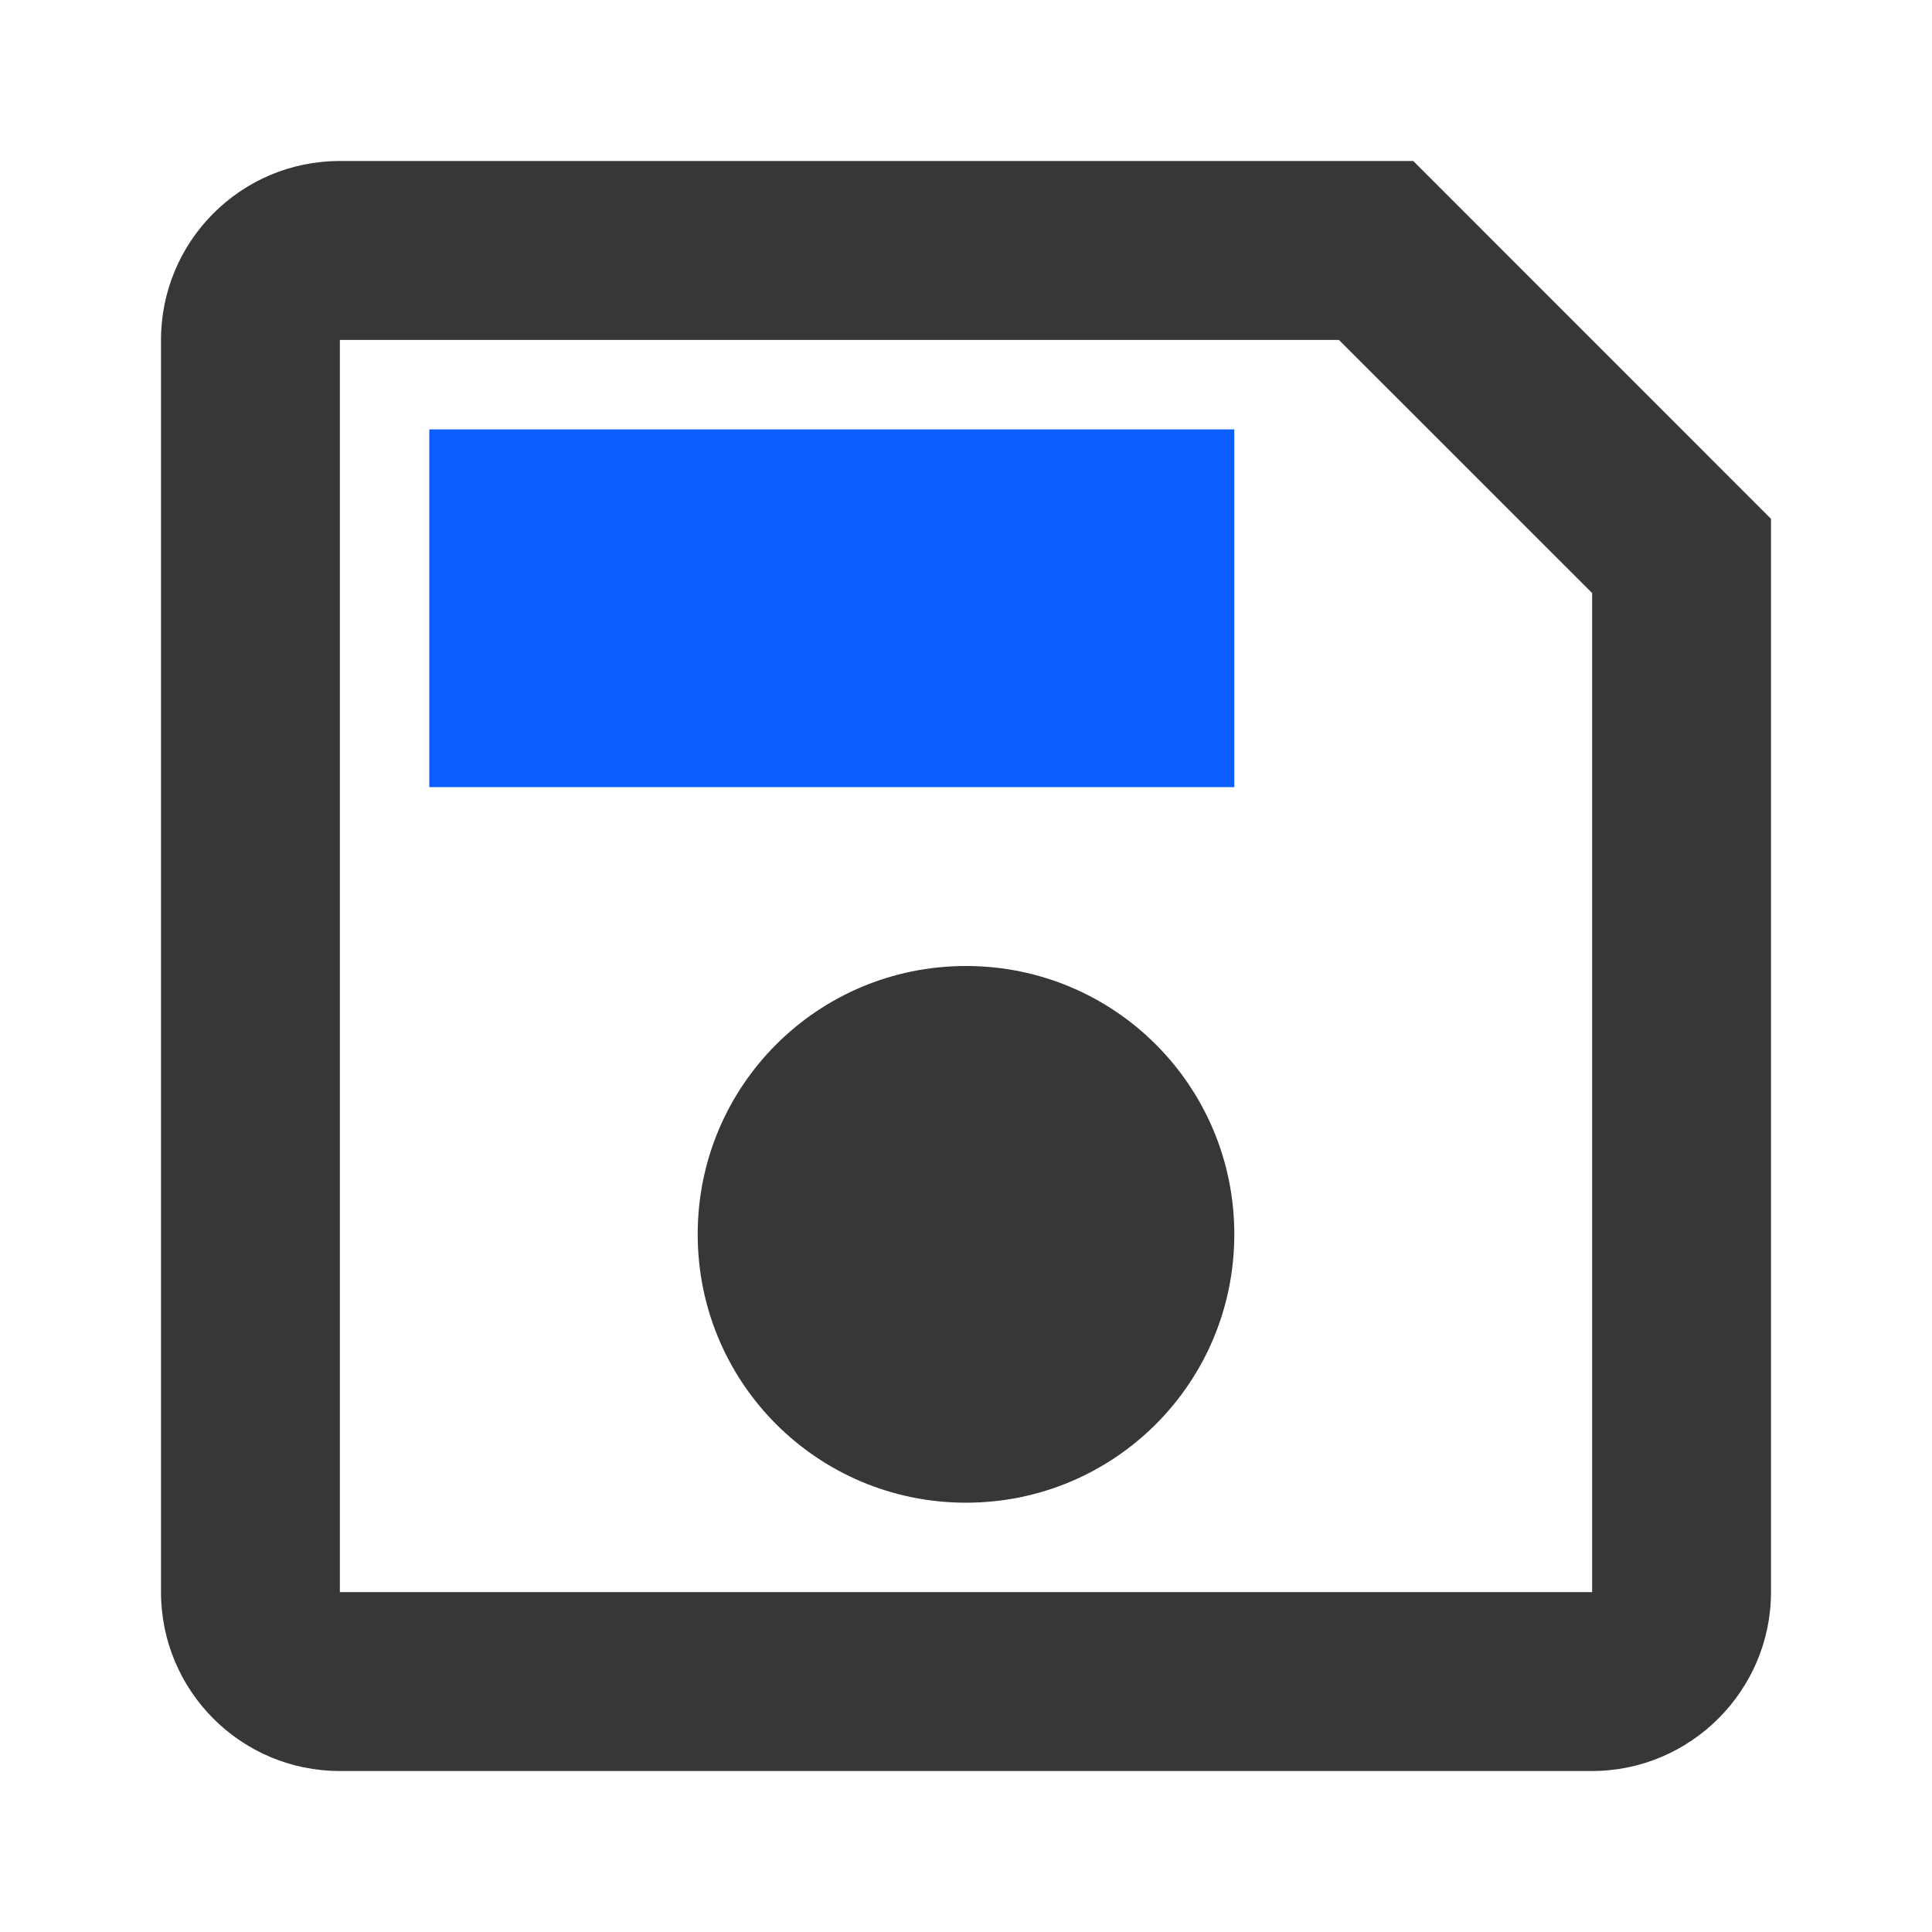
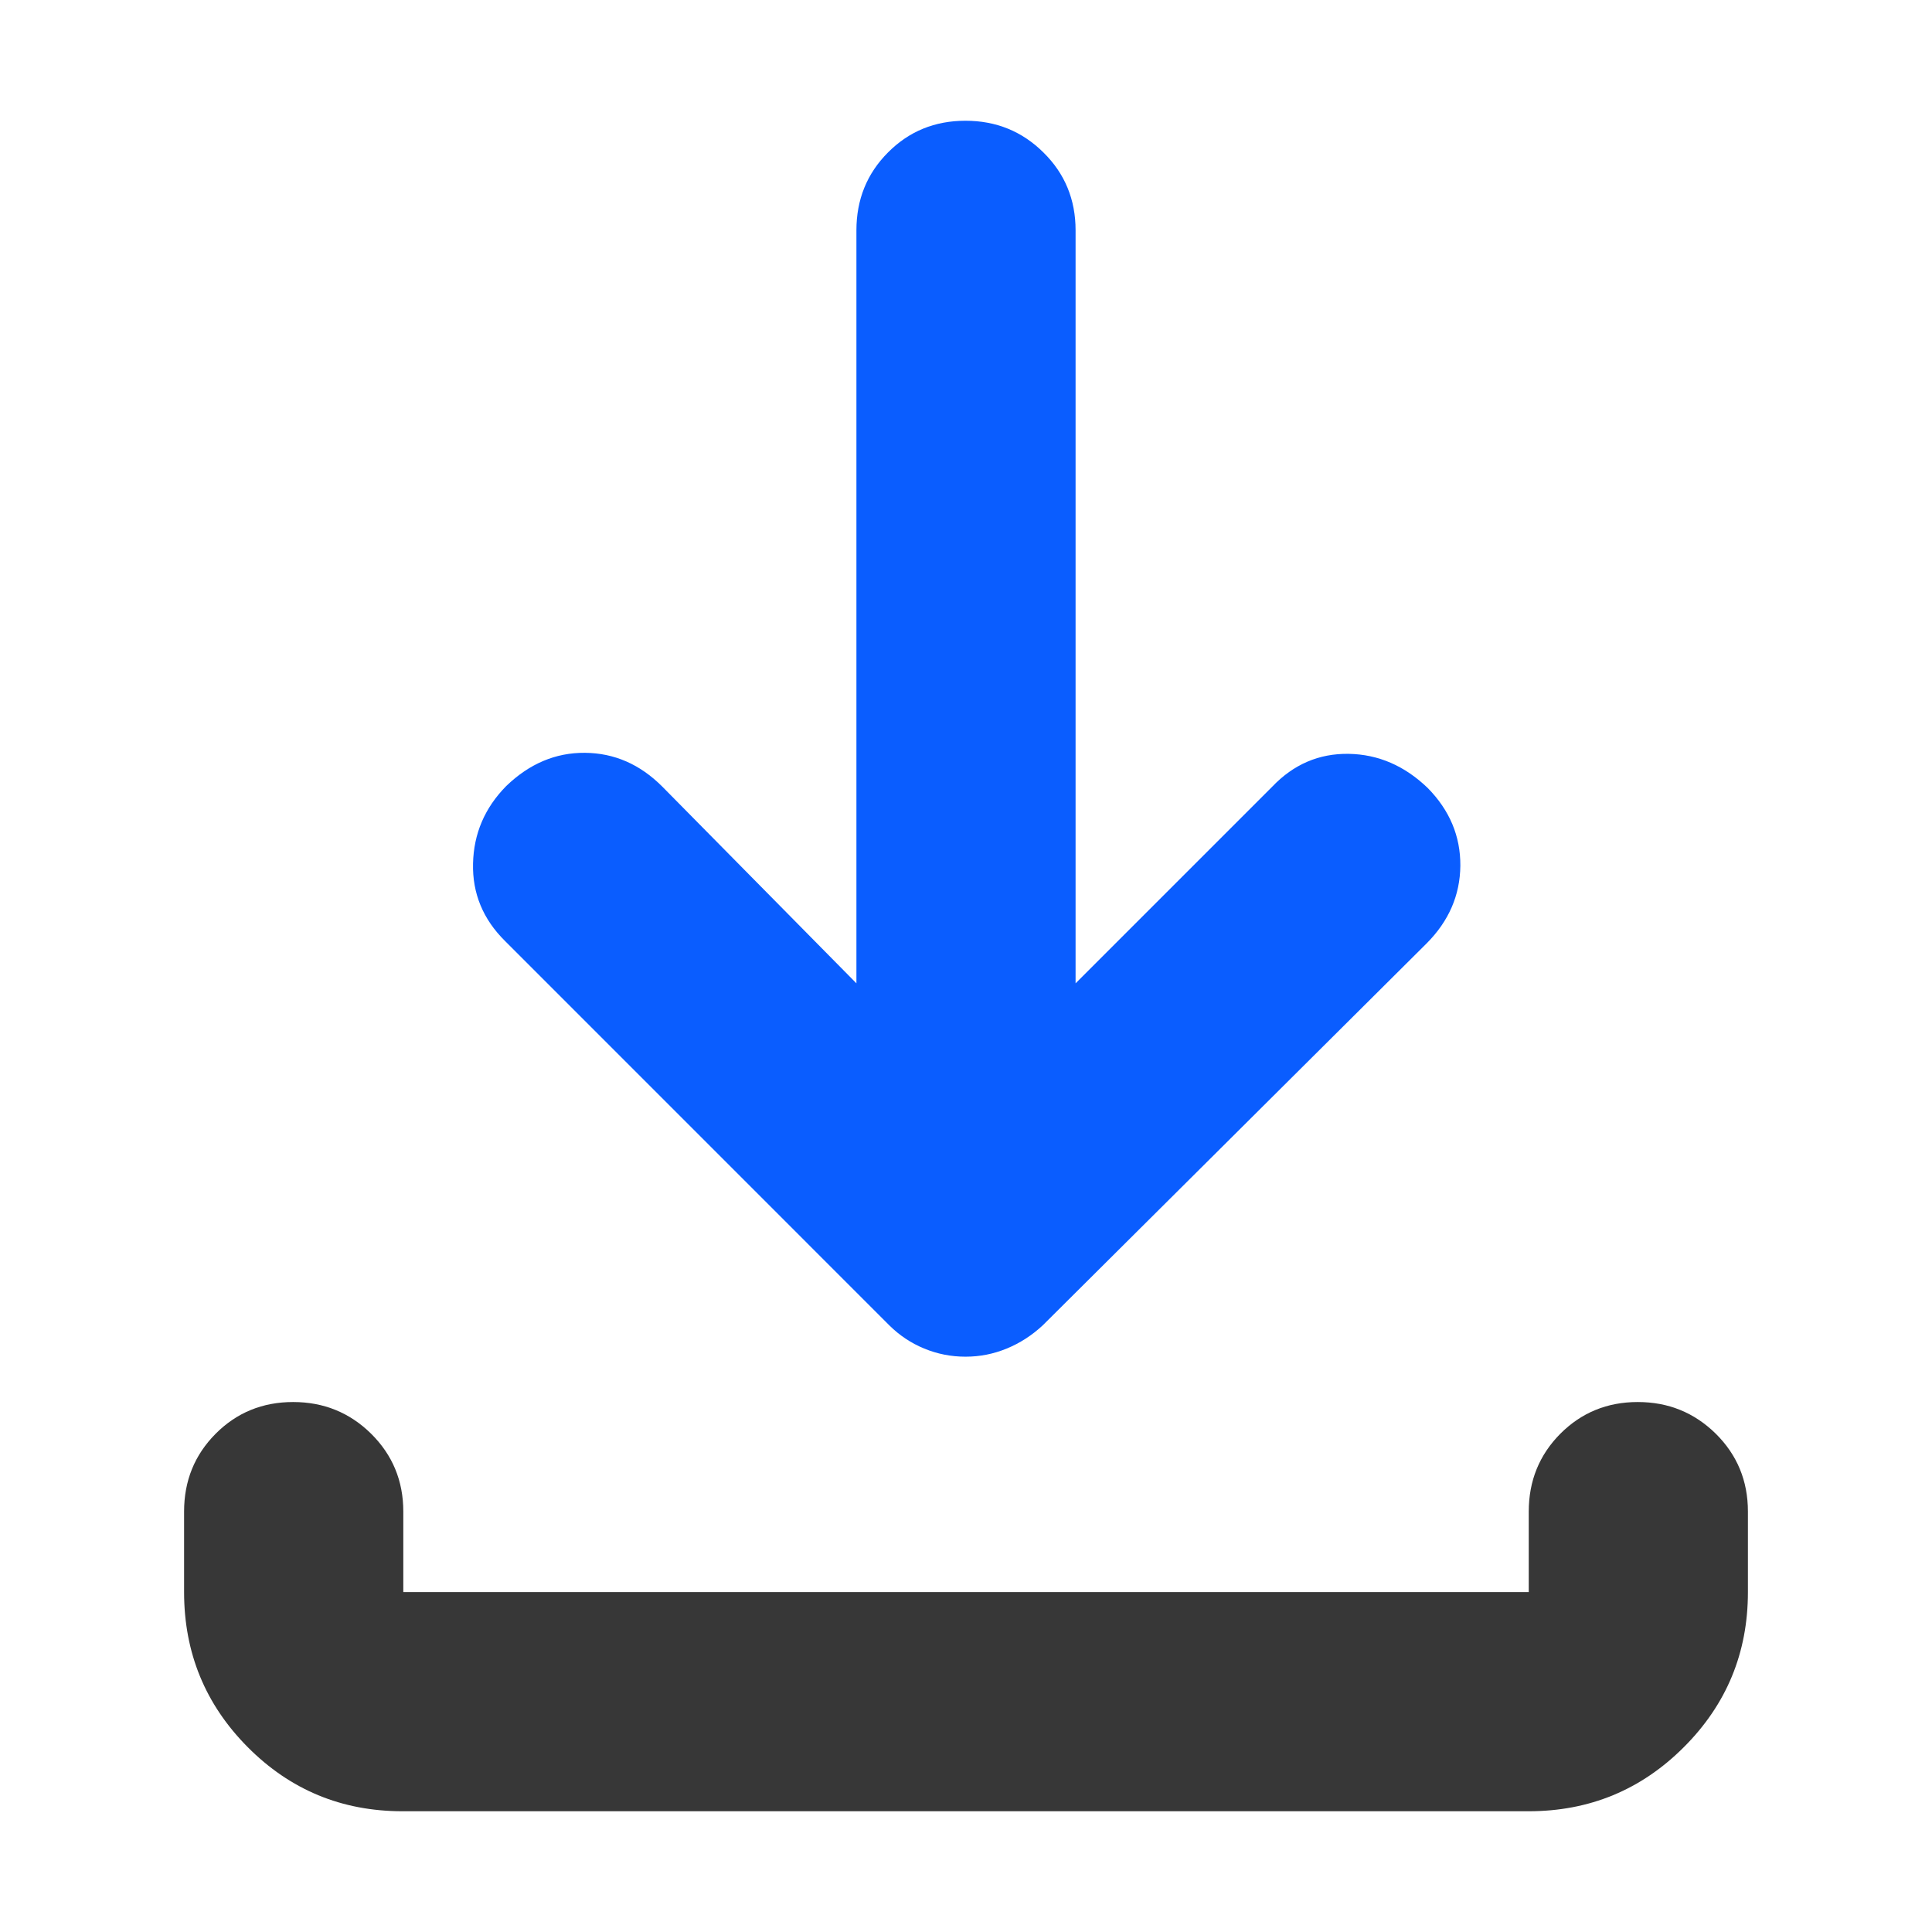
- <svg xmlns="http://www.w3.org/2000/svg" width="24" height="24" viewBox="0 0 24 24" fill="none">
-   <path d="M12 12C10.155 12 8.667 13.489 8.667 15.333C8.667 17.178 10.155 18.667 12 18.667C13.845 18.667 15.333 17.178 15.333 15.333C15.333 13.489 13.845 12 12 12Z" fill="#373737" />
-   <path d="M15.333 5.334H5.333V9.778H15.333V5.334Z" fill="#0A5DFF" />
-   <path d="M17.556 2H4.222C2.989 2 2 3 2 4.223V19.778C2 21 2.989 22 4.222 22H19.778C21 22 22 21 22 19.778V6.445L17.556 2ZM19.778 19.778H4.222V4.223H16.633L19.778 7.367V19.778Z" fill="#373737" />
+ <svg xmlns="http://www.w3.org/2000/svg" width="32" height="32" viewBox="-3.049 -2 32 32" fill="none">
+   <g id="References">
+     <path id="Vector" d="M11.68 19.951C11.847 20.117 12.04 20.246 12.258 20.336C12.476 20.426 12.704 20.471 12.943 20.471C13.181 20.471 13.408 20.426 13.626 20.336C13.846 20.246 14.044 20.117 14.223 19.951L20.579 13.627C20.948 13.257 21.134 12.828 21.139 12.339C21.142 11.85 20.962 11.421 20.599 11.052C20.216 10.683 19.779 10.494 19.288 10.486C18.799 10.479 18.377 10.659 18.024 11.029L14.766 14.287V1.814C14.766 1.306 14.589 0.875 14.233 0.525C13.879 0.174 13.448 0 12.942 0C12.435 0 12.008 0.174 11.659 0.525C11.31 0.875 11.136 1.306 11.136 1.814V14.287L7.921 11.029C7.552 10.659 7.125 10.473 6.639 10.469C6.154 10.465 5.72 10.649 5.336 11.019C4.979 11.381 4.797 11.809 4.786 12.303C4.774 12.796 4.951 13.224 5.313 13.583L11.68 19.951Z" fill="#0A5DFF" />
+     <path id="Vector_2" d="M25.37 21.747C25.014 21.397 24.584 21.222 24.077 21.222C23.572 21.222 23.145 21.397 22.795 21.747C22.447 22.098 22.272 22.527 22.272 23.036V24.37H3.631V23.036C3.631 22.527 3.452 22.098 3.098 21.747C2.743 21.397 2.312 21.222 1.806 21.222C1.3 21.222 0.872 21.397 0.523 21.747C0.174 22.098 0 22.527 0 23.036V24.37C0 25.376 0.352 26.232 1.055 26.939C1.758 27.646 2.612 28 3.618 28H22.27C23.276 28 24.133 27.646 24.84 26.939C25.548 26.232 25.902 25.376 25.902 24.37V23.036C25.902 22.527 25.724 22.098 25.37 21.747Z" fill="#373737" />
+   </g>
</svg>
